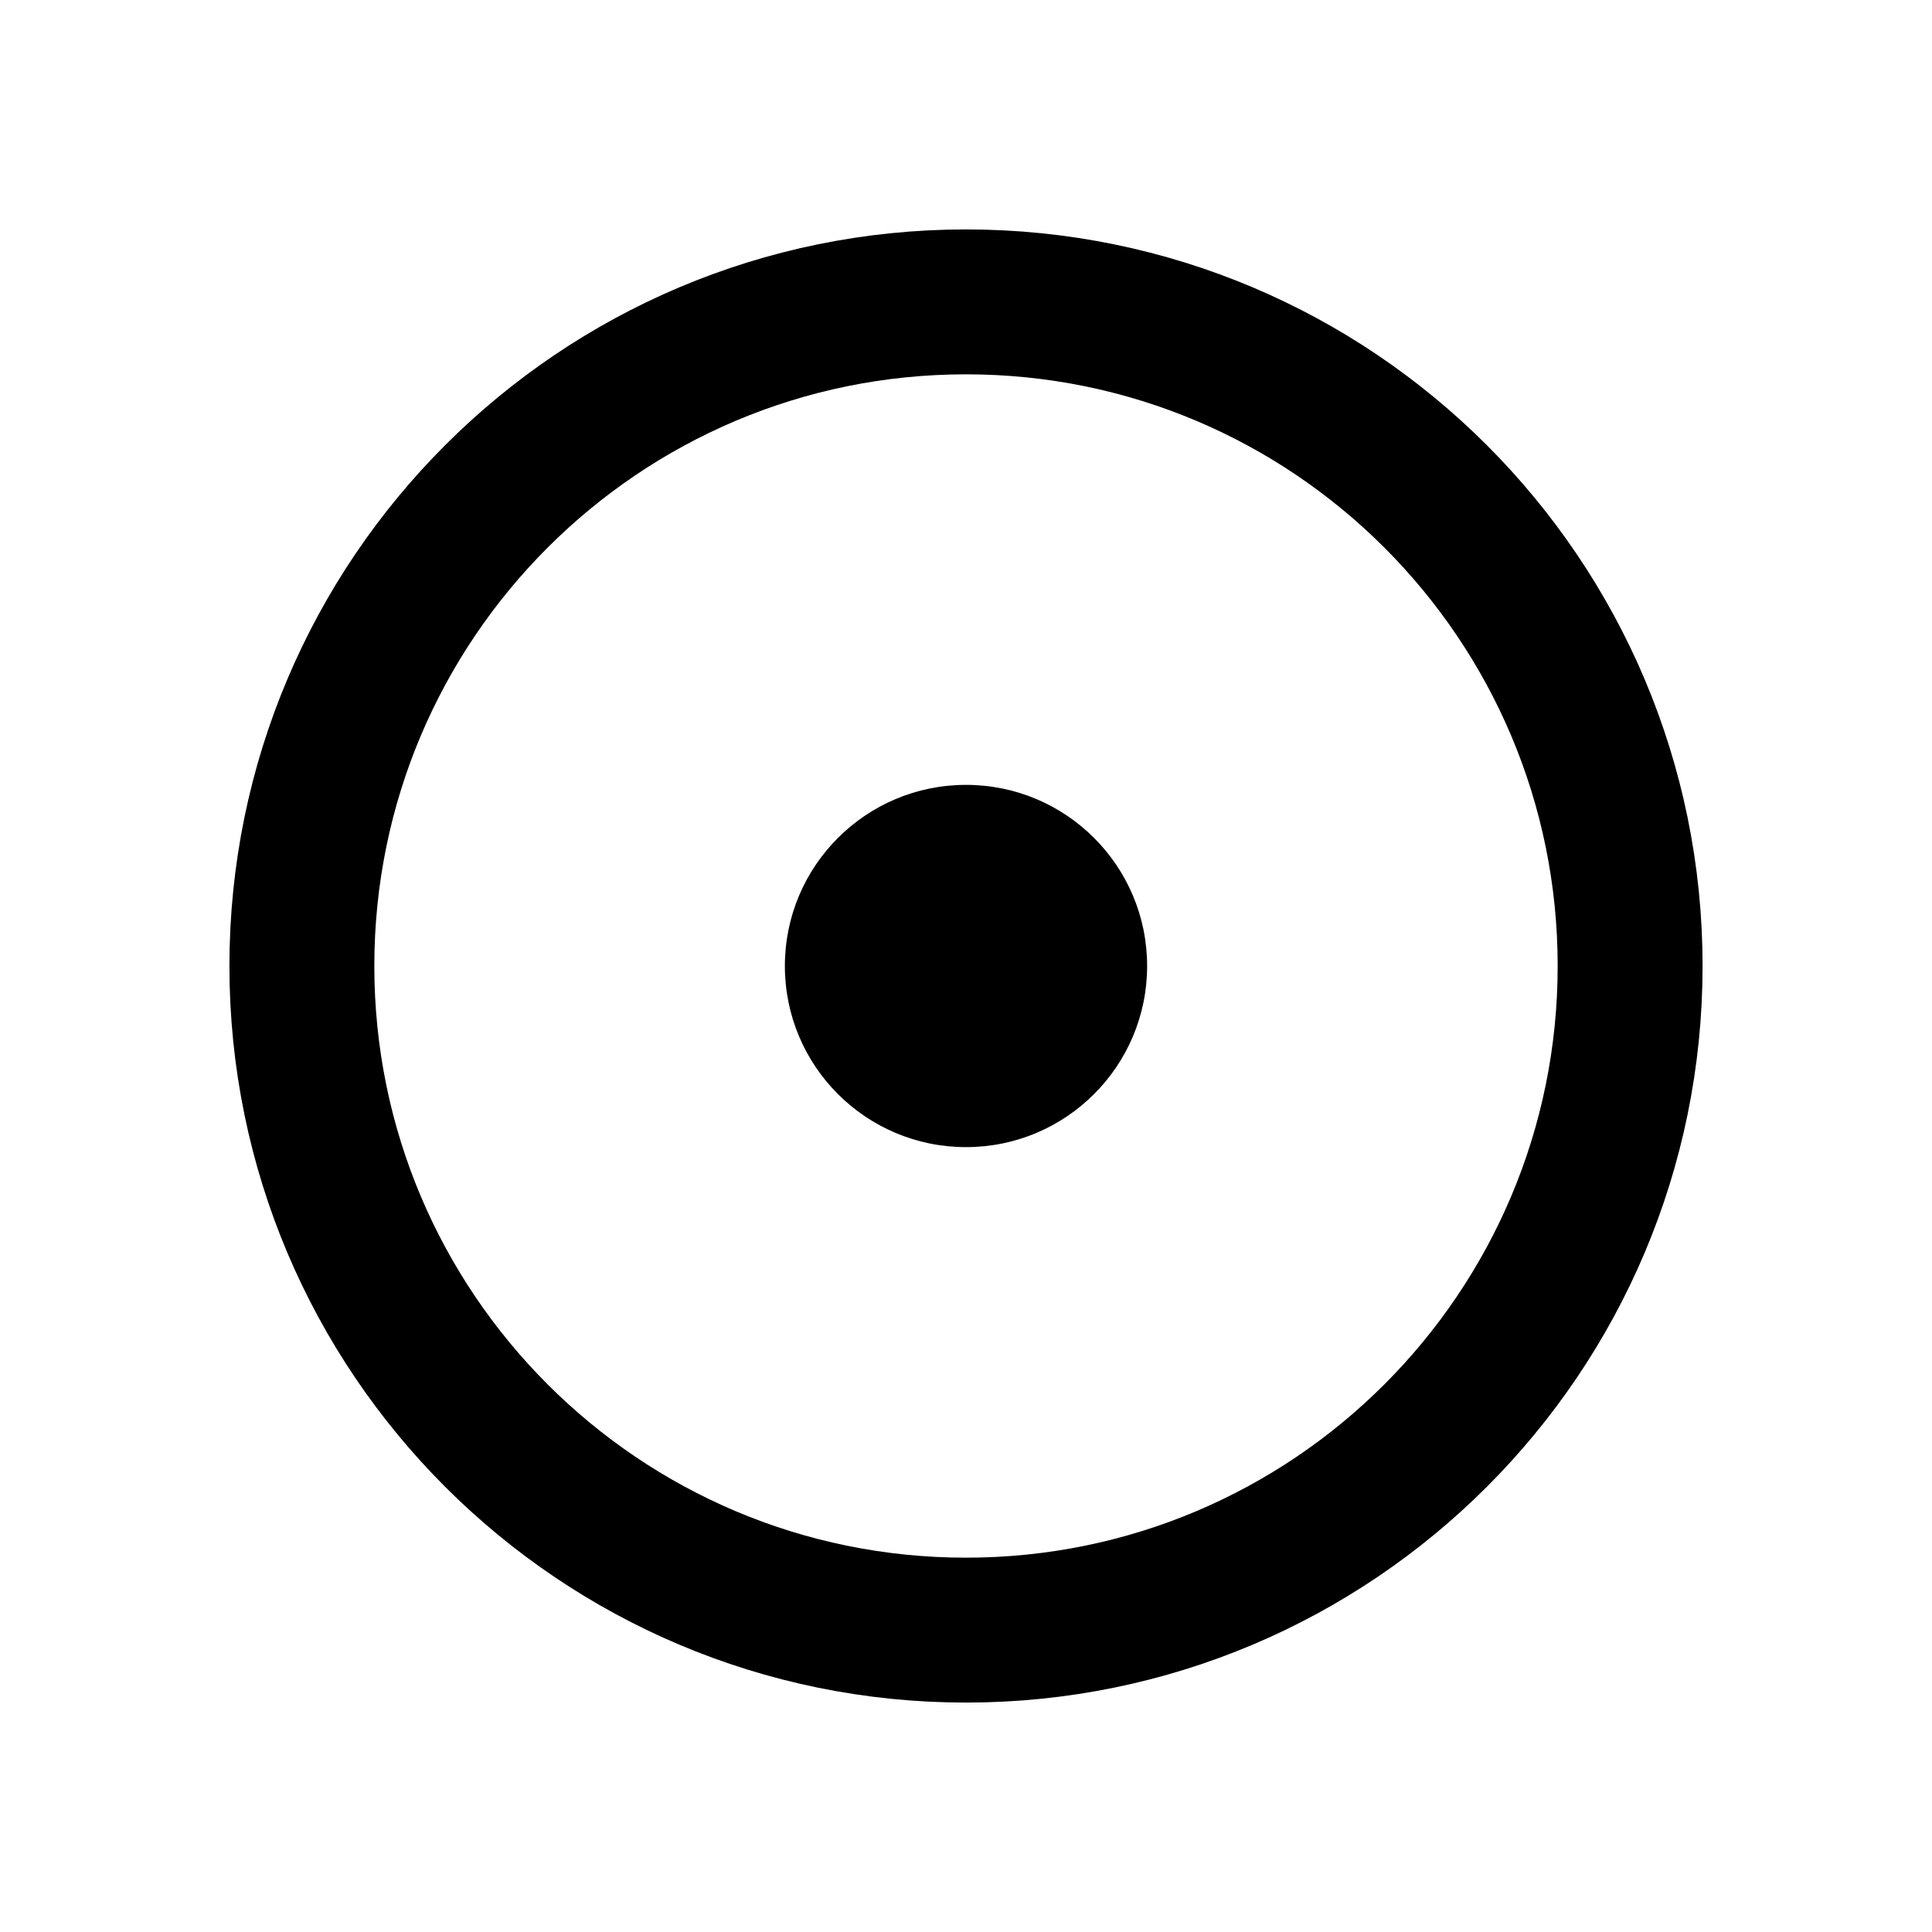
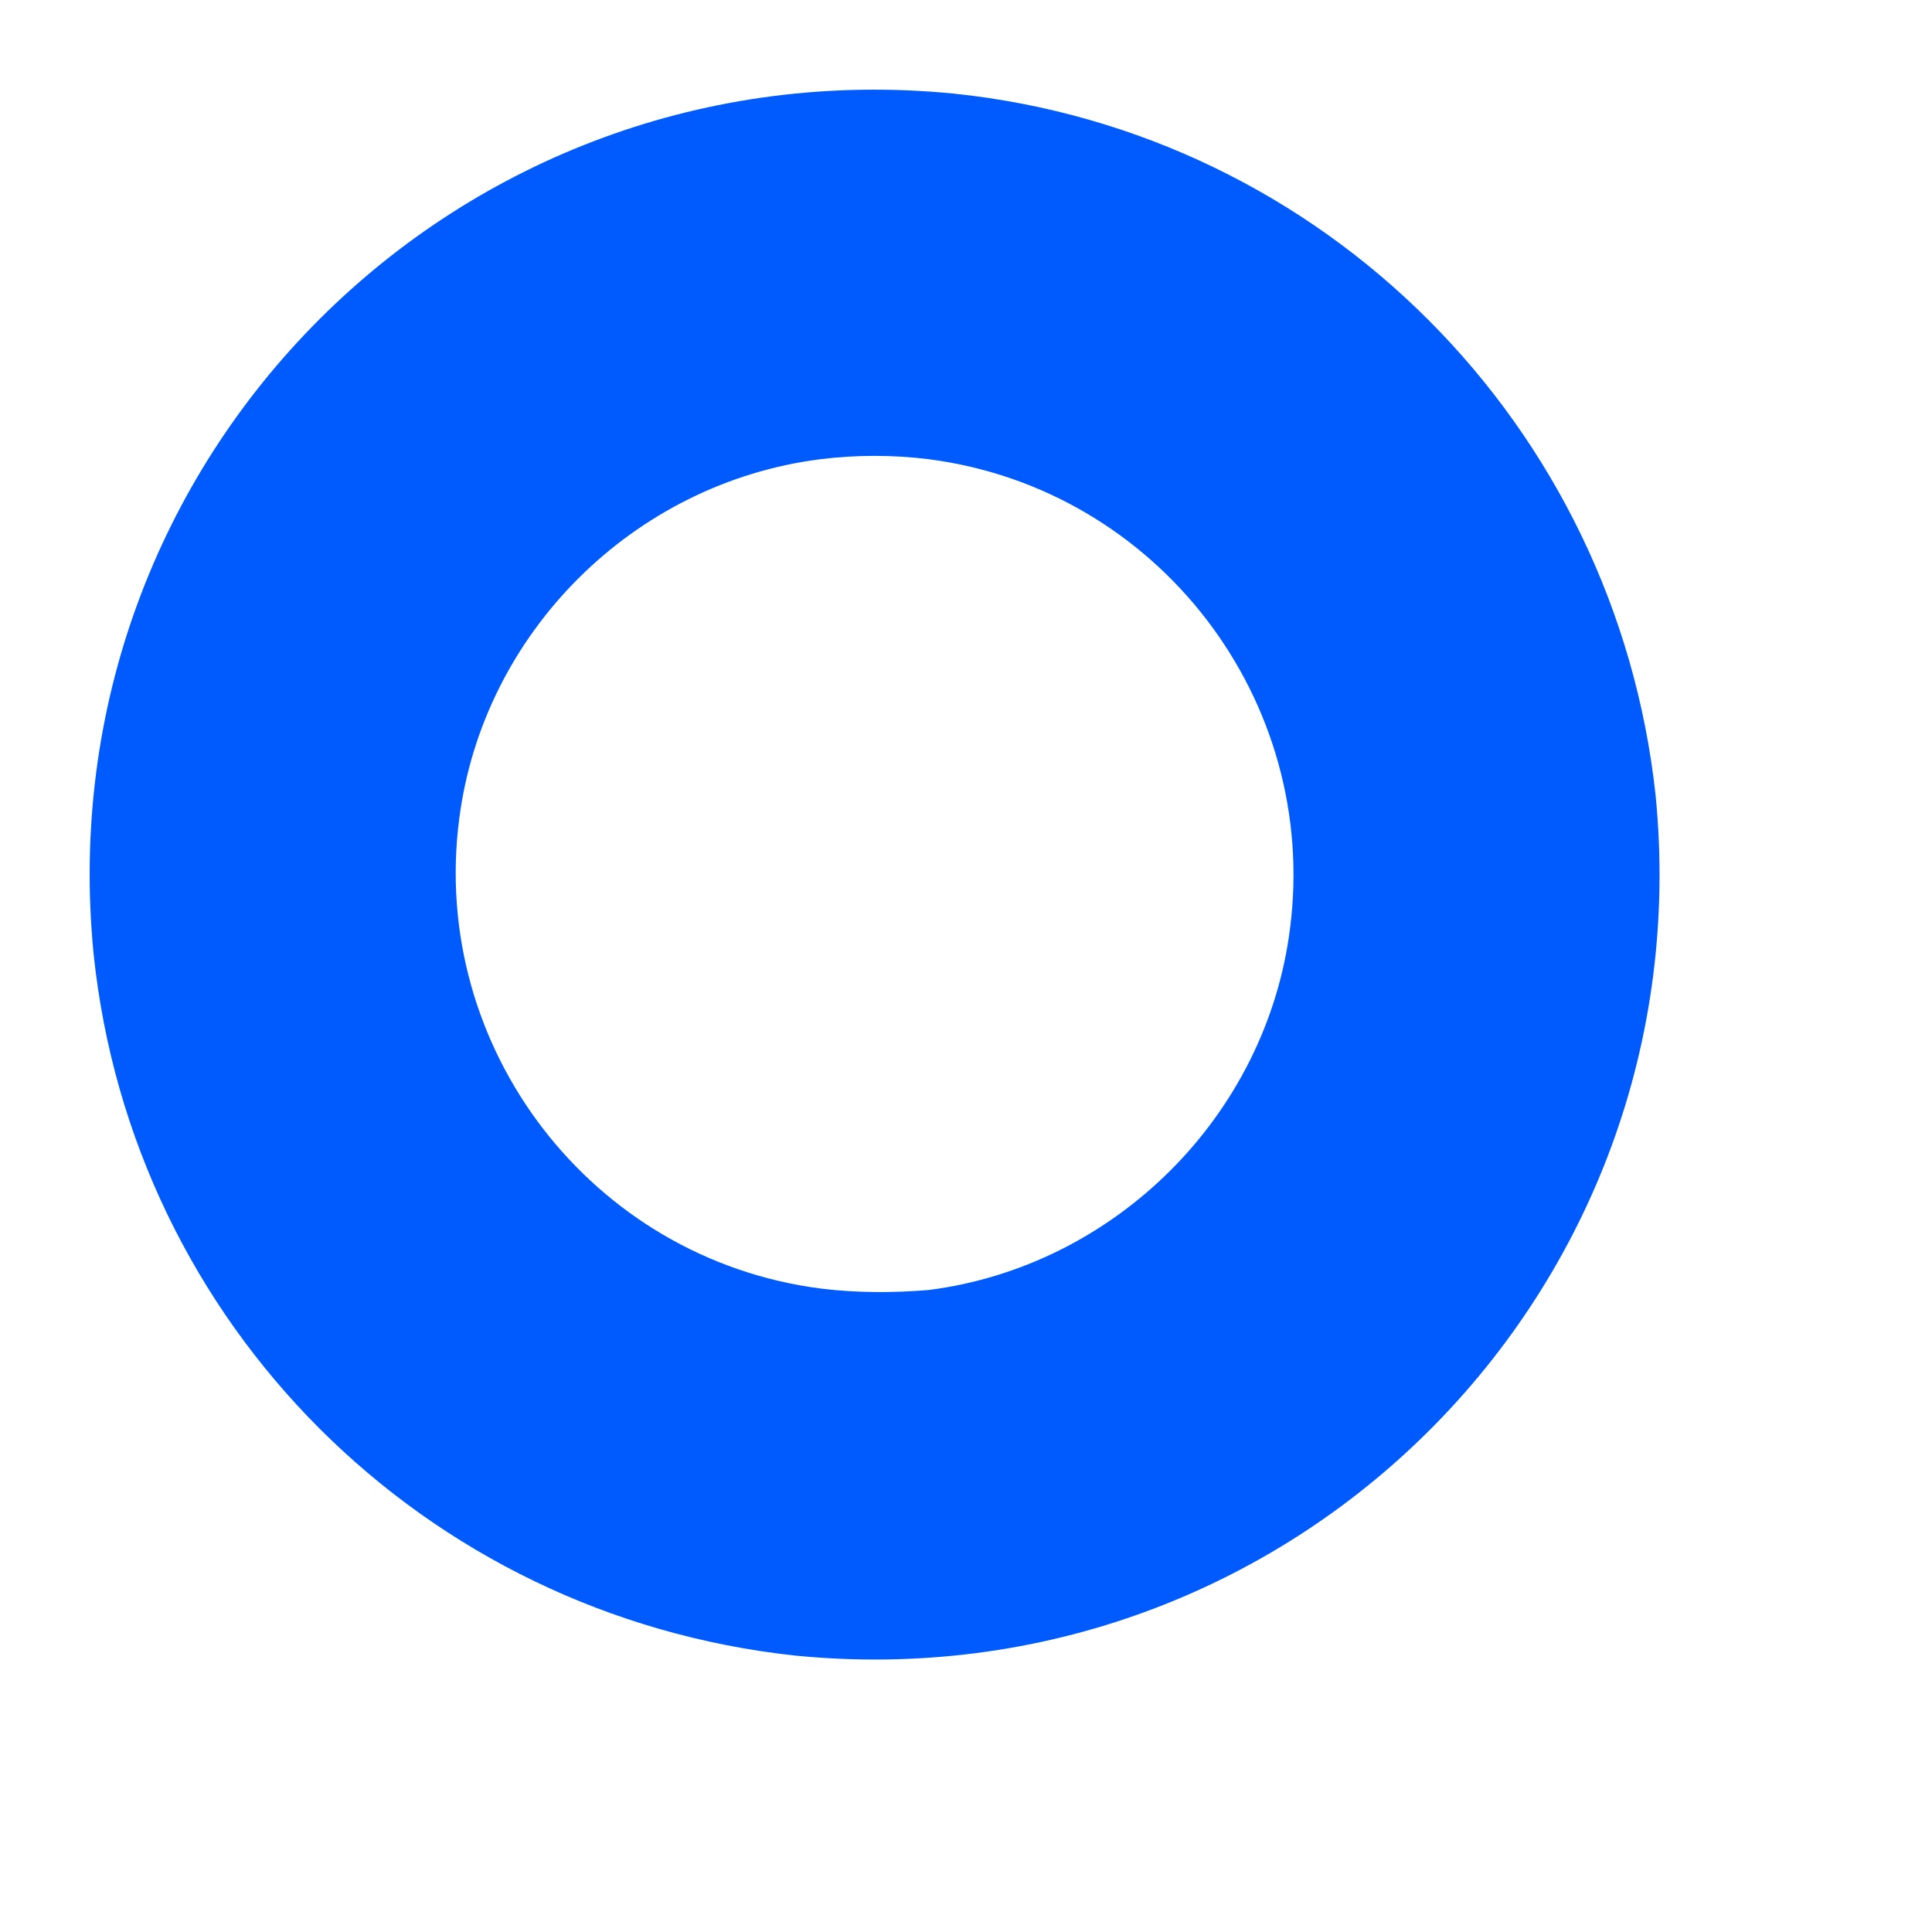
- <svg xmlns="http://www.w3.org/2000/svg" width="16" height="16" viewBox="0 0 16 16" fill="none">
-   <circle cx="8" cy="8" r="5.5" stroke="currentColor" stroke-width="1.2" />
-   <circle cx="8" cy="8" r="1.5" fill="currentColor" />
+ <svg xmlns="http://www.w3.org/2000/svg" viewBox="-6 -6 130 130" fill="#005BFF">
+   <path d="M56.5,80.8c12.5-1.6,22.7-11.7,24.3-24.3c2-15.4-8.9-29.6-24.3-31.6c-2.4-0.3-4.9-0.3-7.3,0C36.6,26.5,26.5,36.6,24.9,49.1c-2,15.4,8.9,29.6,24.3,31.6C51.6,81,54.1,81,56.5,80.8z M58.2,0.3c24.9,2.6,44.5,22.3,47.2,47.2c3.3,33.4-24.5,61.2-57.9,57.9C22.5,102.7,2.9,83.1,0.3,58.2C-3,24.8,24.8-3,58.2,0.3z" />
</svg>
